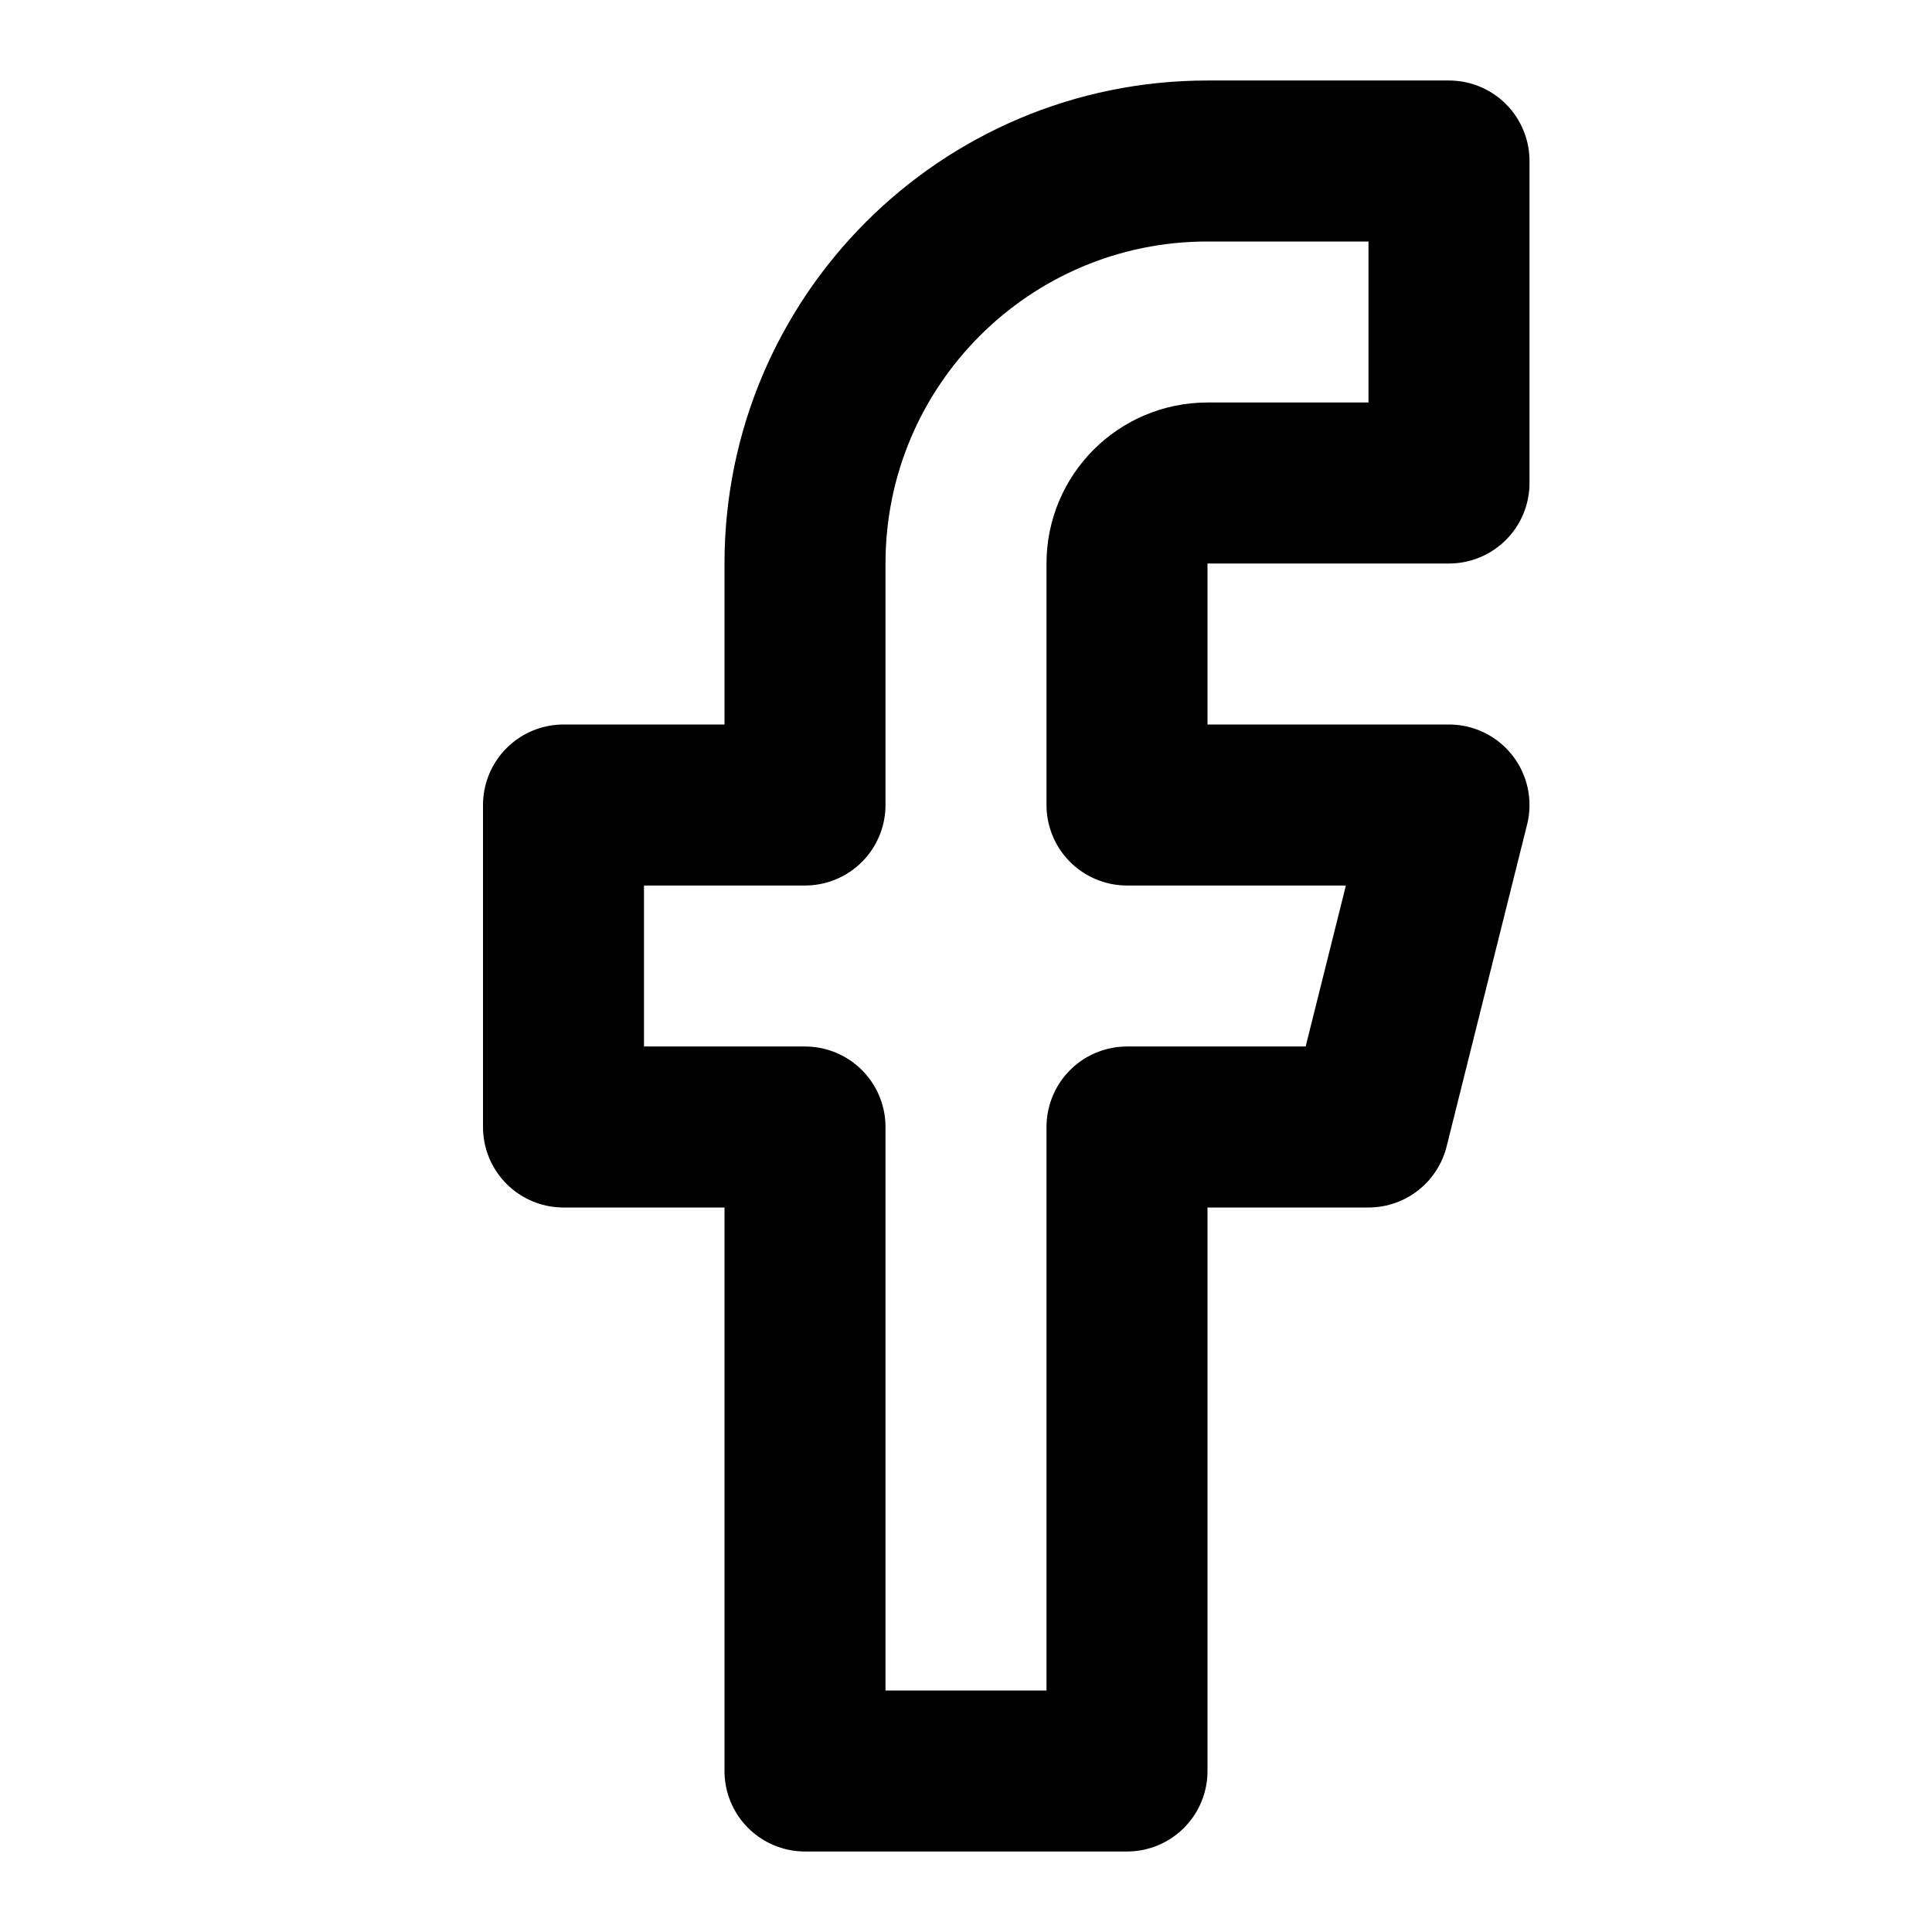
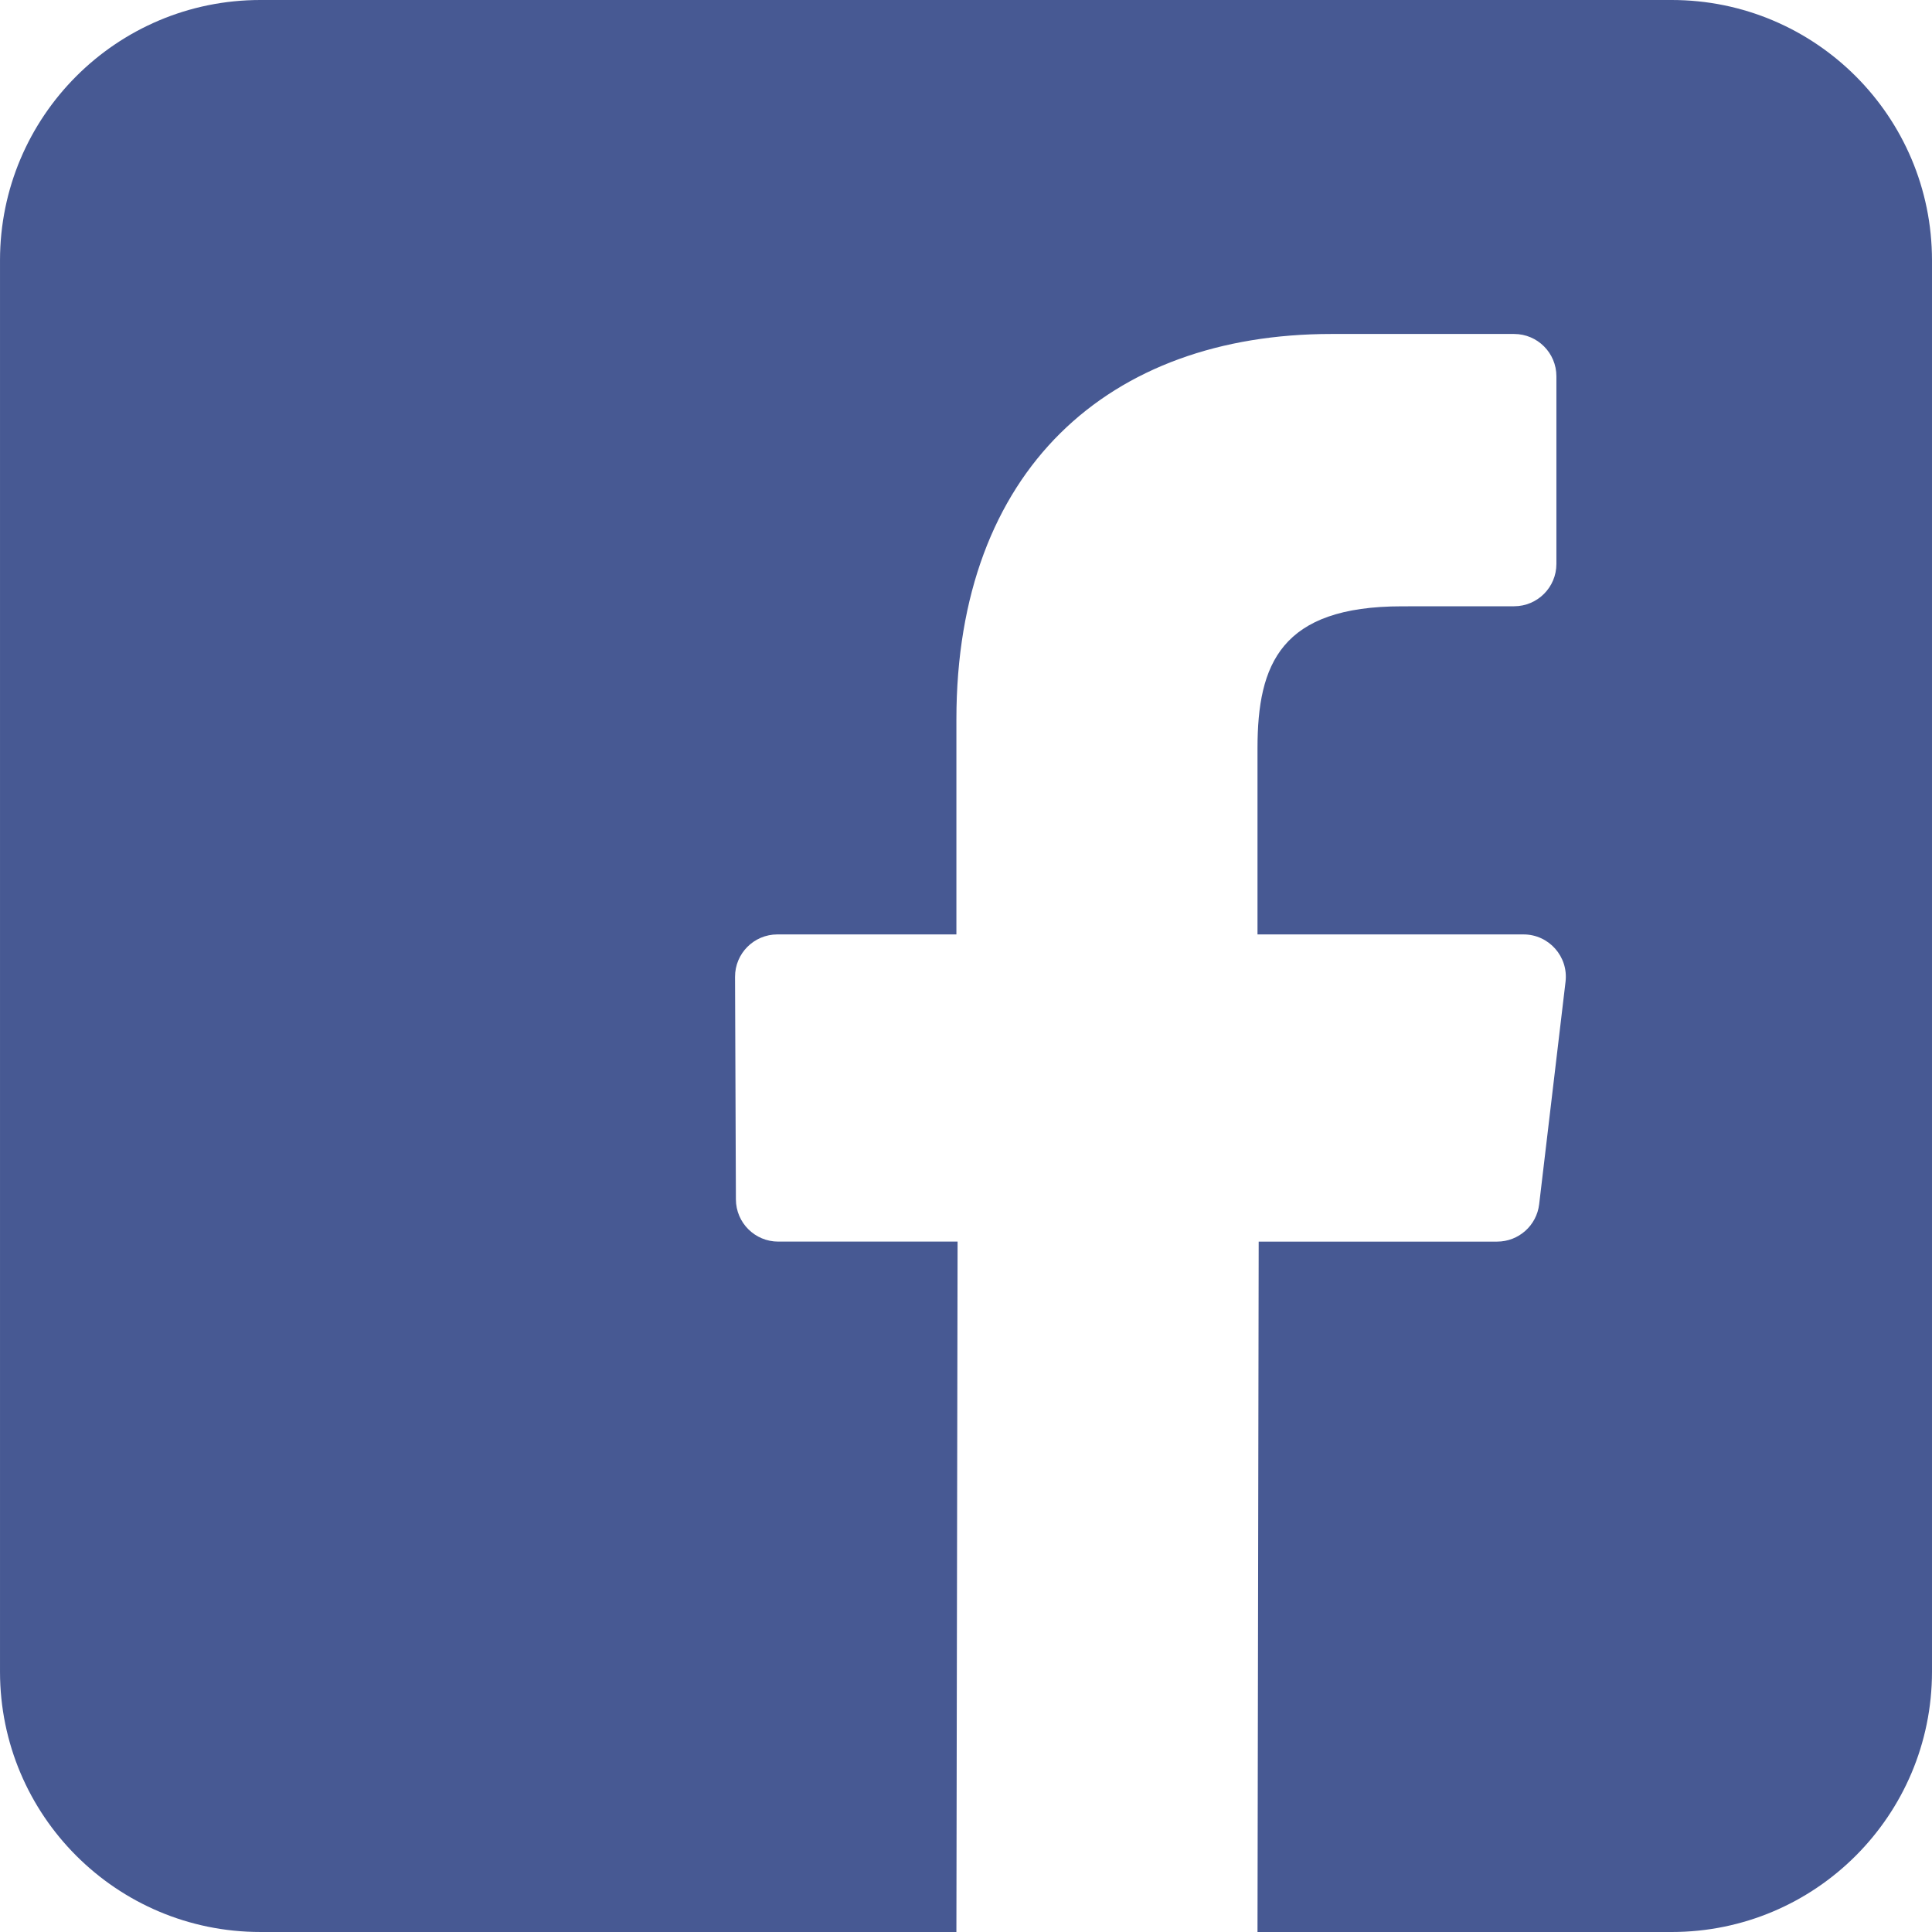
- <svg xmlns="http://www.w3.org/2000/svg" width="24" height="24" viewBox="0 0 24 24" fill="none" stroke="currentColor" stroke-width="2" stroke-linecap="round" stroke-linejoin="round" class="lucide lucide-facebook-icon lucide-facebook">
-   <path d="M18 2h-3a5 5 0 0 0-5 5v3H7v4h3v8h4v-8h3l1-4h-4V7a1 1 0 0 1 1-1h3z" />
+ <svg xmlns="http://www.w3.org/2000/svg" height="800px" width="800px" version="1.1" id="Layer_1" viewBox="0 0 408.788 408.788" xml:space="preserve">
+   <path style="fill:#475993;" d="M353.701,0H55.087C24.665,0,0.002,24.662,0.002,55.085v298.616c0,30.423,24.662,55.085,55.085,55.085  h147.275l0.251-146.078h-37.951c-4.932,0-8.935-3.988-8.954-8.92l-0.182-47.087c-0.019-4.959,3.996-8.989,8.955-8.989h37.882  v-45.498c0-52.8,32.247-81.55,79.348-81.55h38.65c4.945,0,8.955,4.009,8.955,8.955v39.704c0,4.944-4.007,8.952-8.95,8.955  l-23.719,0.011c-25.615,0-30.575,12.172-30.575,30.035v39.389h56.285c5.363,0,9.524,4.683,8.892,10.009l-5.581,47.087  c-0.534,4.506-4.355,7.901-8.892,7.901h-50.453l-0.251,146.078h87.631c30.422,0,55.084-24.662,55.084-55.084V55.085  C408.786,24.662,384.124,0,353.701,0z" />
</svg>
